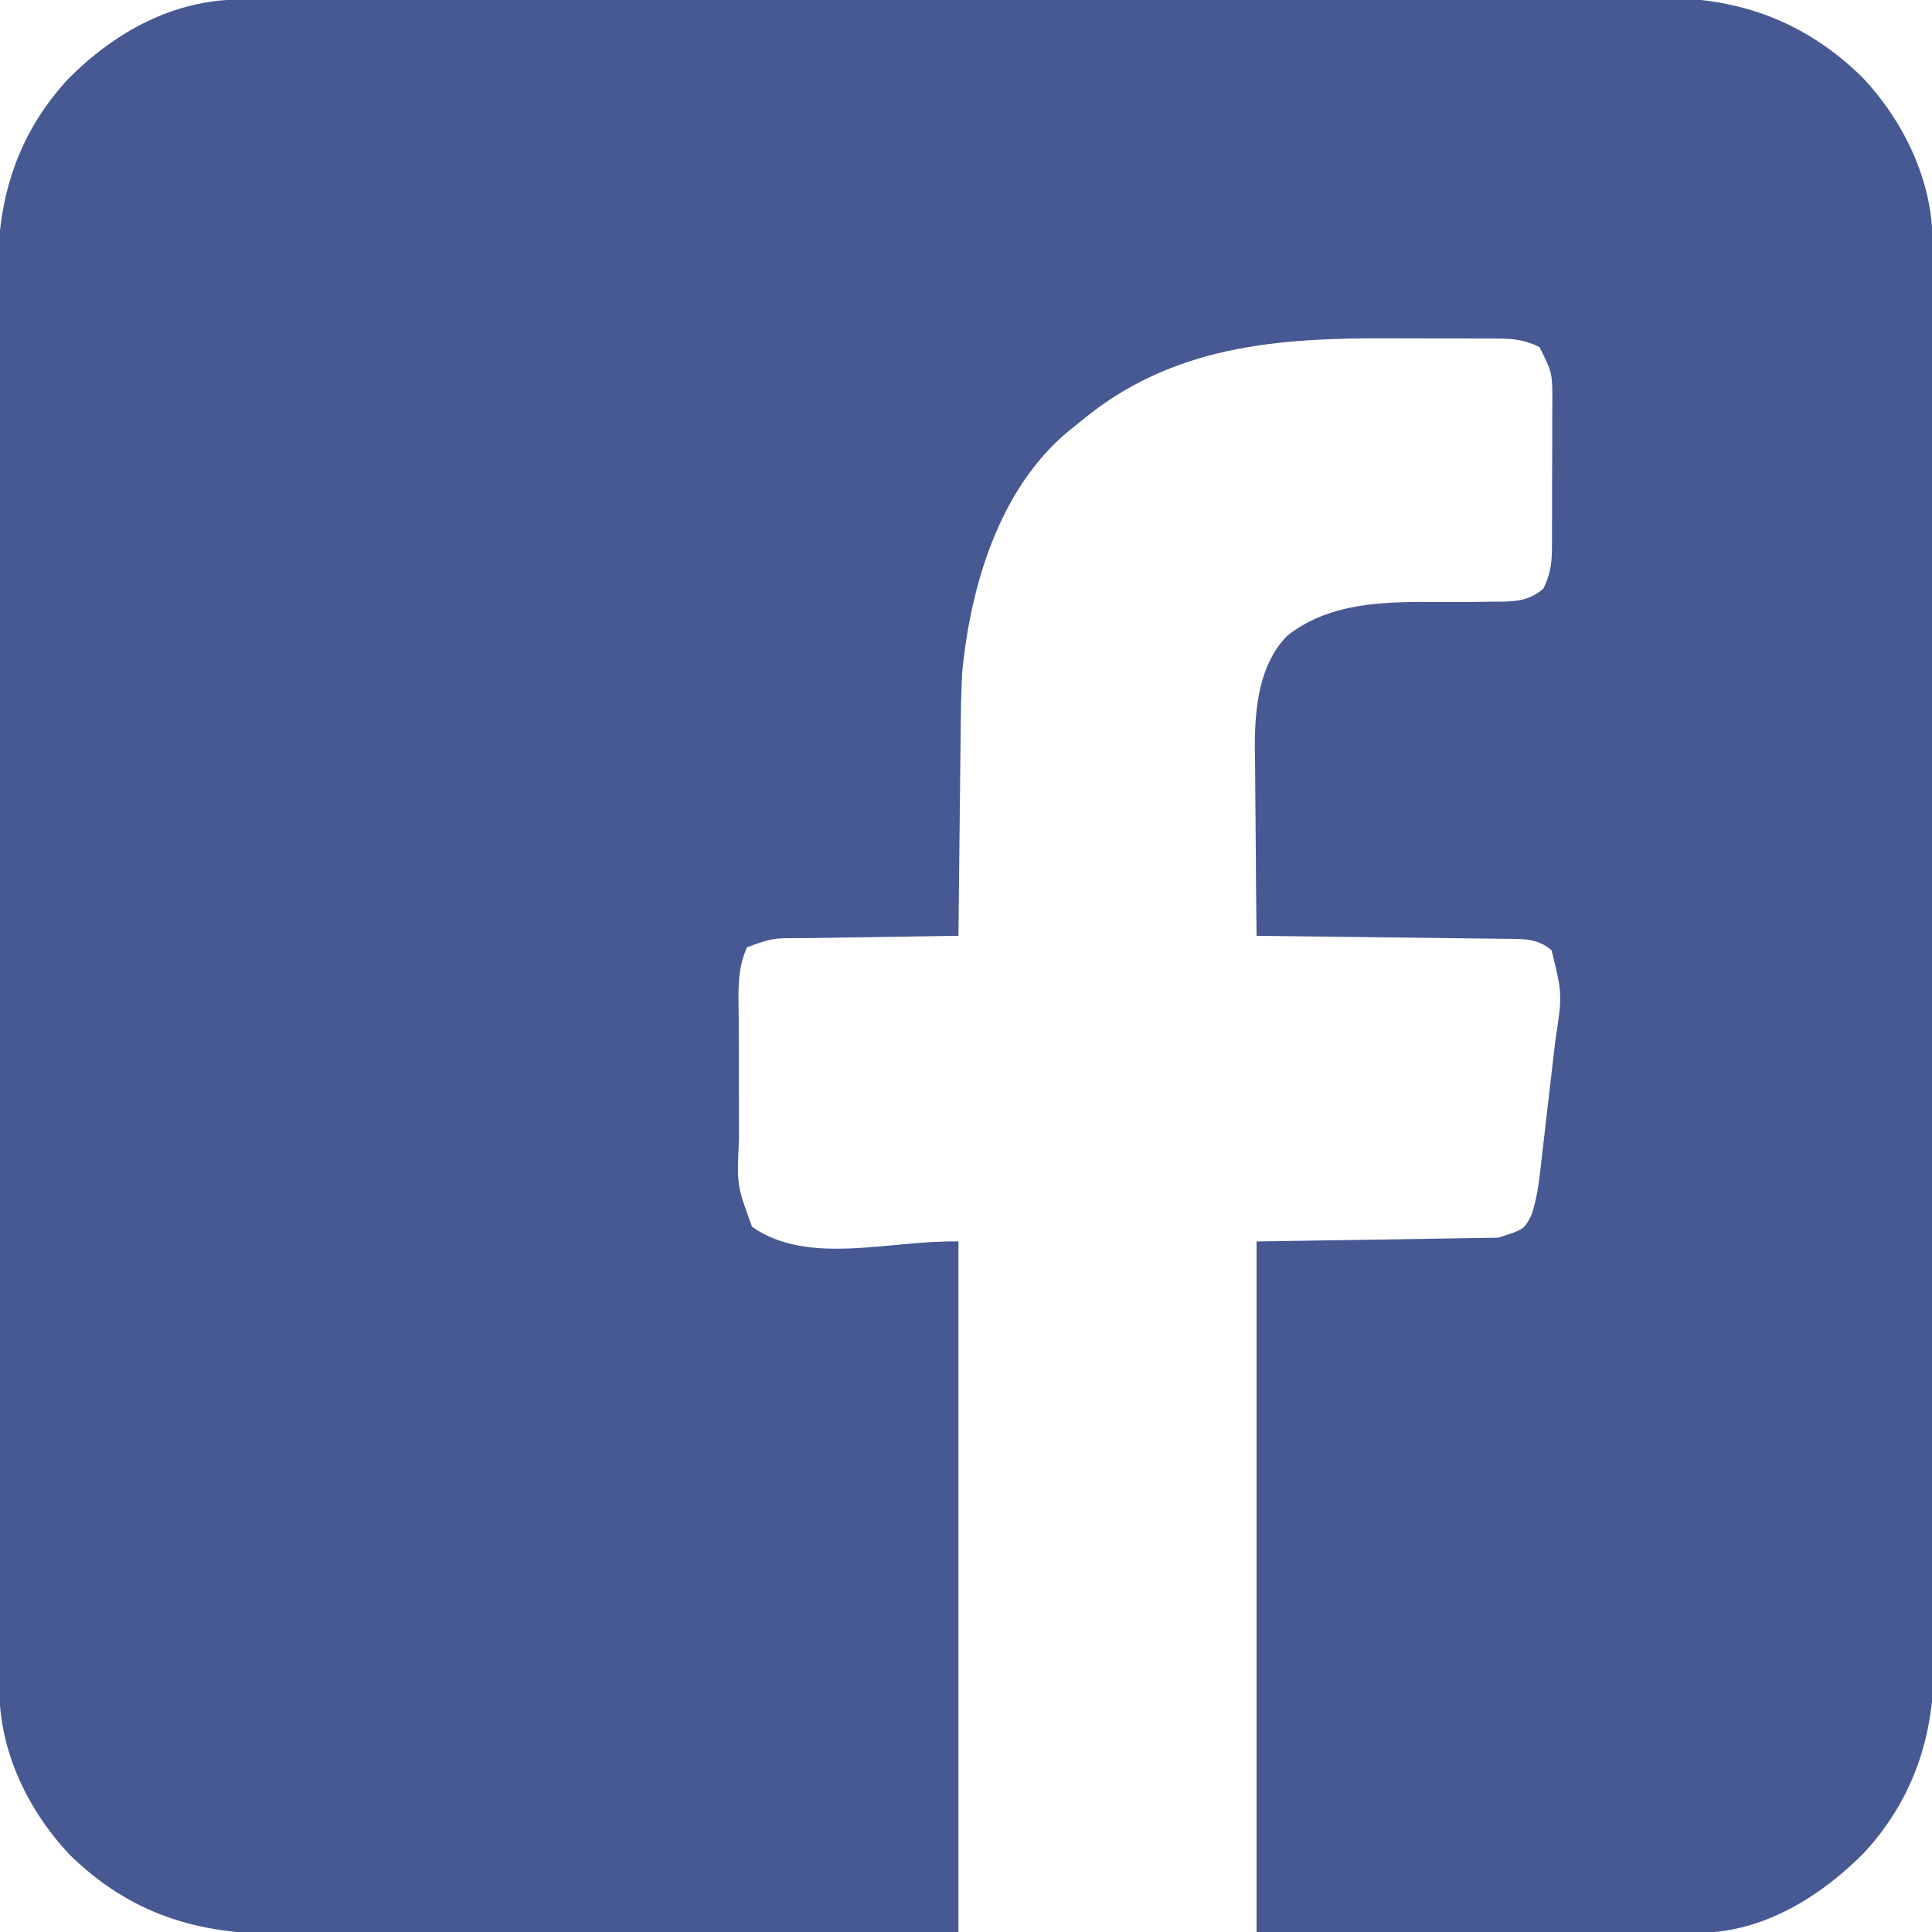
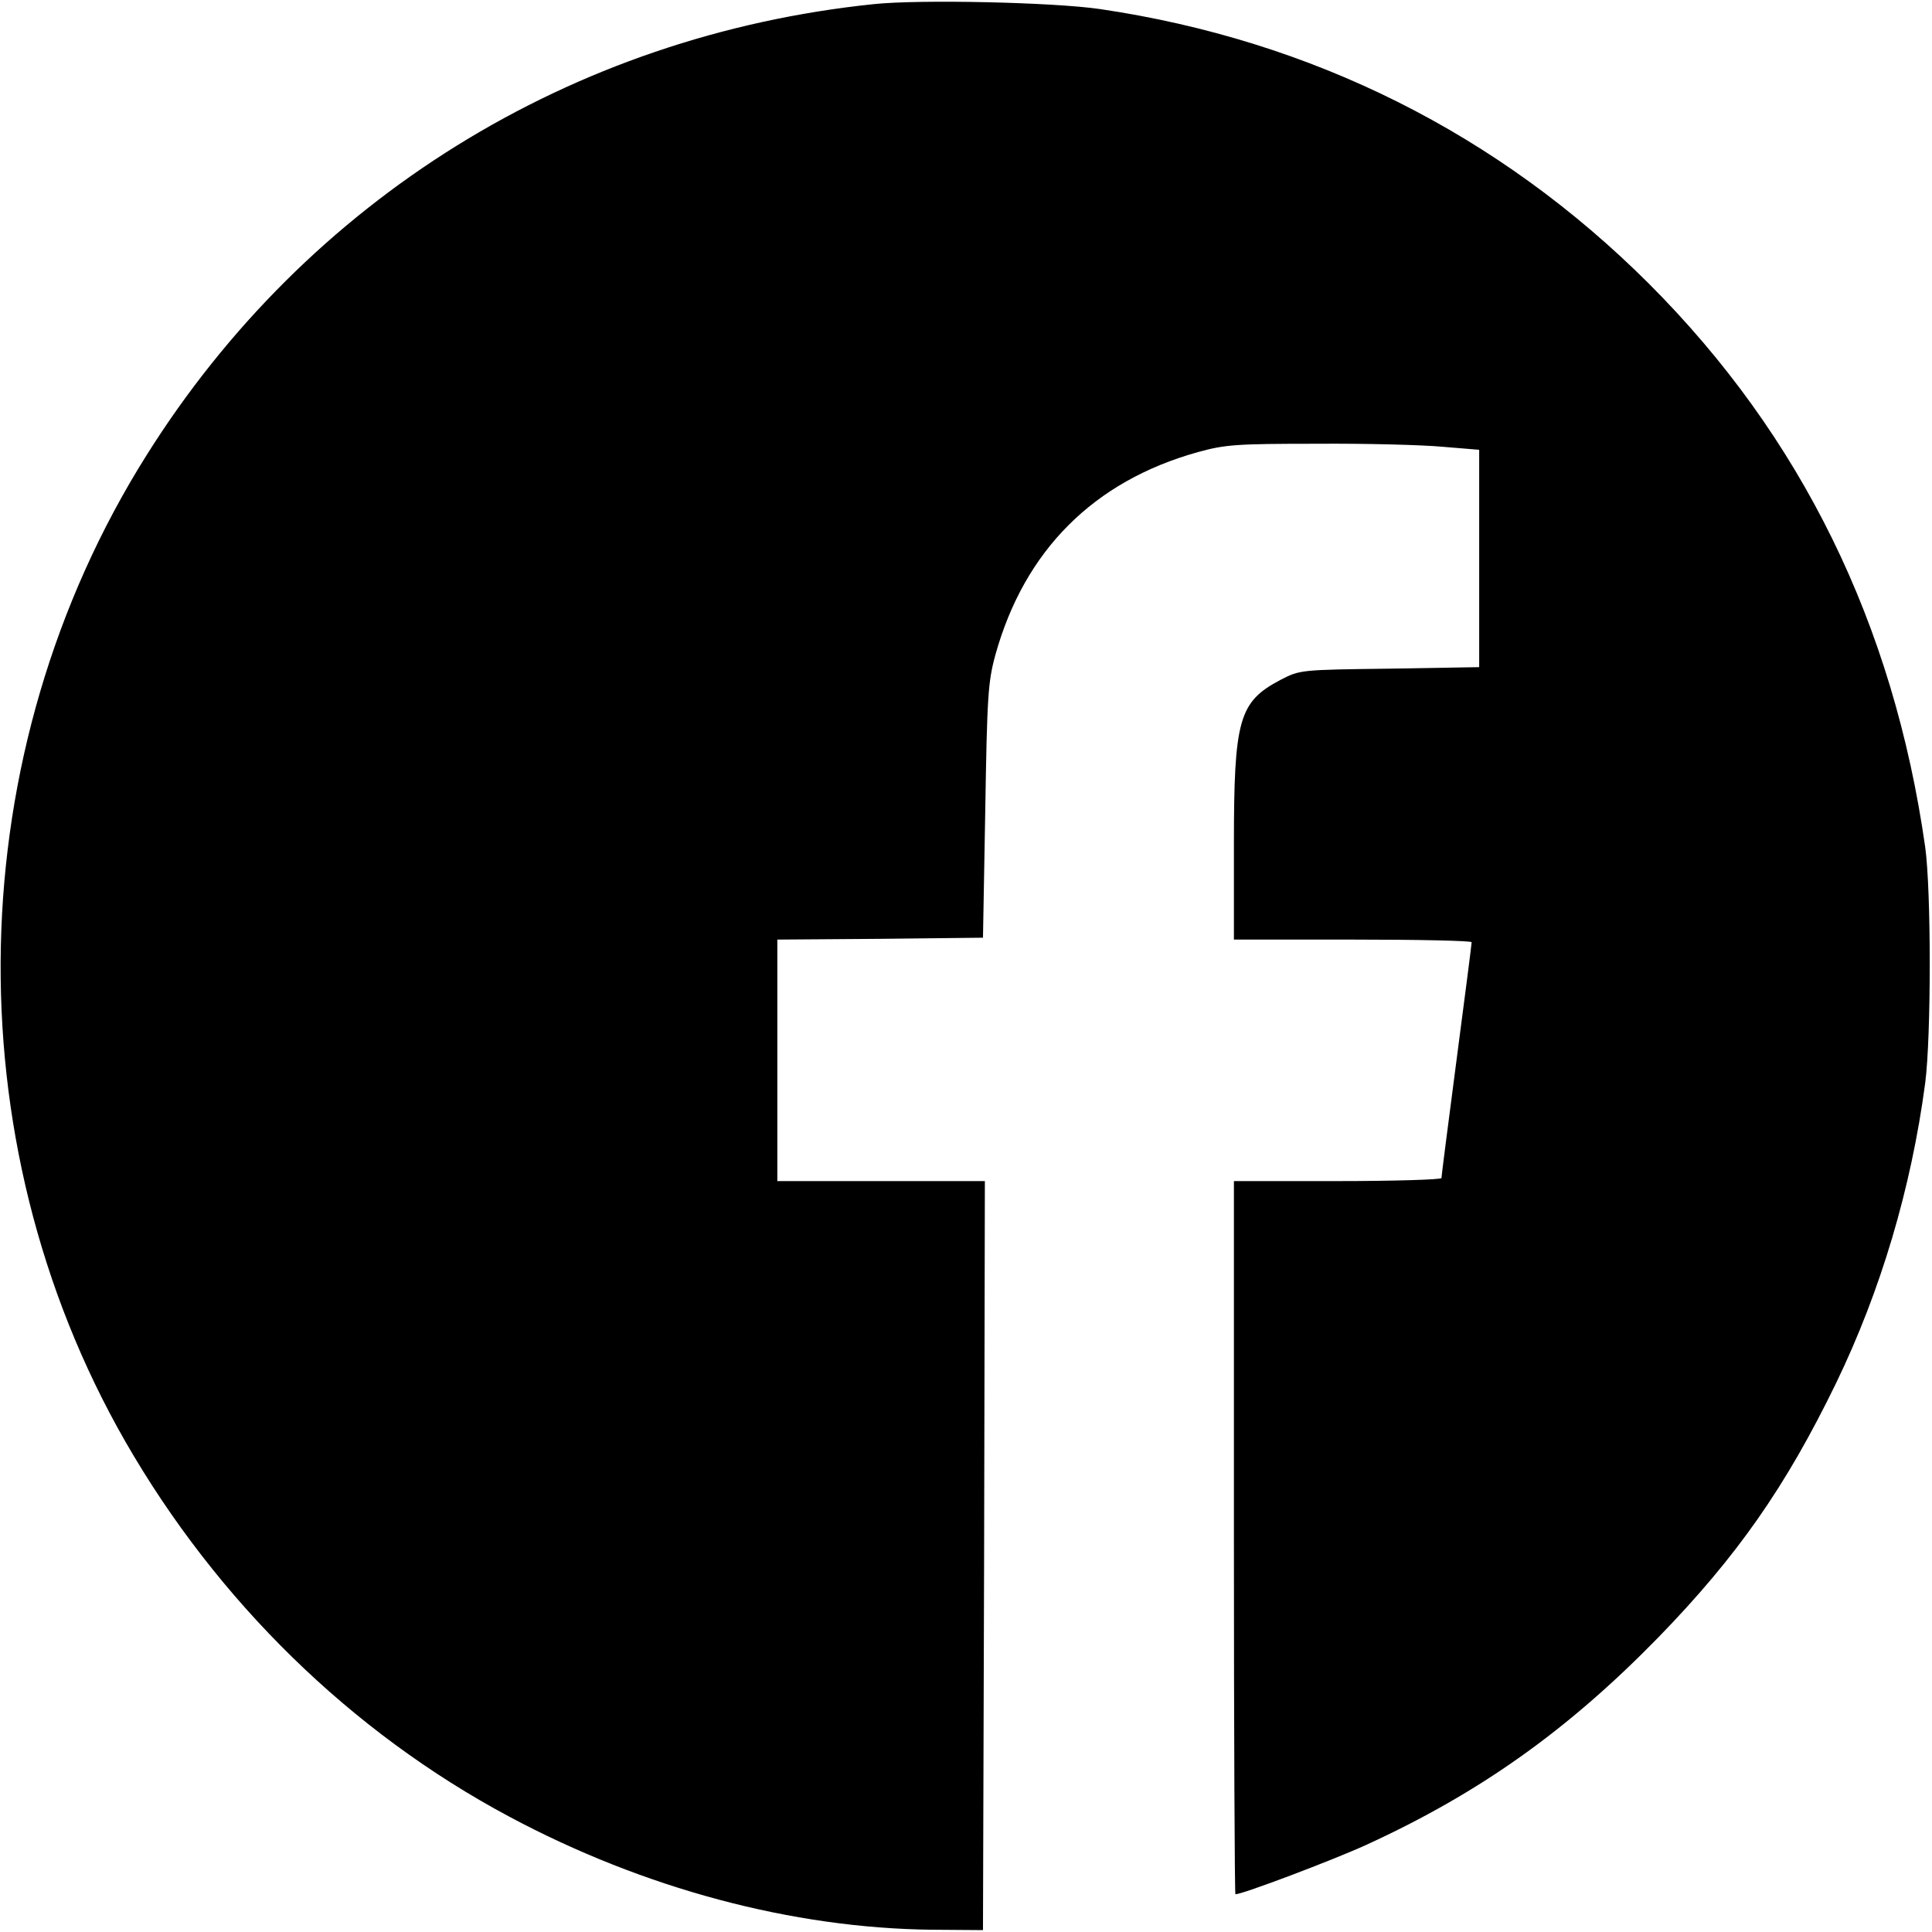
- <svg xmlns="http://www.w3.org/2000/svg" version="1.1" width="512" height="512">
-   <path d="M0 0 C0.674 -0.002 1.347 -0.005 2.041 -0.007 C4.302 -0.014 6.564 -0.013 8.825 -0.013 C10.461 -0.016 12.097 -0.02 13.733 -0.024 C18.232 -0.034 22.732 -0.038 27.231 -0.04 C32.083 -0.044 36.935 -0.054 41.786 -0.063 C53.505 -0.082 65.225 -0.093 76.944 -0.101 C82.465 -0.106 87.985 -0.111 93.506 -0.116 C111.861 -0.133 130.216 -0.148 148.572 -0.155 C153.335 -0.157 158.097 -0.159 162.86 -0.161 C164.636 -0.162 164.636 -0.162 166.447 -0.162 C185.617 -0.171 204.787 -0.196 223.957 -0.229 C243.645 -0.262 263.332 -0.28 283.019 -0.283 C294.07 -0.285 305.122 -0.294 316.173 -0.319 C325.586 -0.341 334.999 -0.349 344.412 -0.339 C349.212 -0.335 354.011 -0.337 358.811 -0.356 C363.213 -0.374 367.614 -0.373 372.016 -0.357 C373.6 -0.355 375.185 -0.359 376.77 -0.371 C397.363 -0.516 414.729 5.979 429.618 20.482 C440.583 32.033 448.318 47.841 448.342 63.926 C448.345 64.6 448.347 65.273 448.35 65.967 C448.356 68.228 448.356 70.49 448.355 72.751 C448.359 74.387 448.362 76.023 448.366 77.659 C448.376 82.158 448.38 86.658 448.383 91.157 C448.387 96.009 448.396 100.861 448.405 105.712 C448.425 117.432 448.435 129.151 448.444 140.87 C448.448 146.391 448.454 151.911 448.459 157.432 C448.476 175.787 448.49 194.142 448.498 212.498 C448.499 217.261 448.501 222.023 448.503 226.786 C448.504 227.97 448.504 229.154 448.505 230.373 C448.513 249.543 448.538 268.713 448.571 287.883 C448.604 307.571 448.622 327.258 448.625 346.945 C448.627 357.996 448.636 369.048 448.662 380.099 C448.683 389.512 448.691 398.925 448.682 408.338 C448.677 413.138 448.679 417.938 448.698 422.737 C448.716 427.139 448.715 431.54 448.7 435.942 C448.697 437.526 448.701 439.111 448.713 440.696 C448.848 459.854 443.403 476.836 430.208 491.134 C419.24 502.228 404.74 511.474 388.688 512.257 C387.793 512.256 386.897 512.255 385.975 512.254 C384.944 512.256 383.913 512.257 382.85 512.259 C381.725 512.255 380.6 512.251 379.441 512.248 C378.231 512.248 377.022 512.248 375.775 512.248 C371.861 512.247 367.947 512.24 364.032 512.232 C361.615 512.23 359.197 512.229 356.78 512.229 C347.819 512.224 338.857 512.21 329.896 512.197 C309.869 512.176 289.842 512.155 269.208 512.134 C269.208 451.744 269.208 391.354 269.208 329.134 C290.328 328.804 311.448 328.474 333.208 328.134 C340.077 325.985 340.077 325.985 342.045 322.16 C343.755 317.174 344.234 311.93 344.814 306.716 C344.943 305.623 345.071 304.529 345.204 303.402 C345.474 301.094 345.738 298.785 345.998 296.476 C346.393 292.974 346.806 289.475 347.222 285.976 C347.483 283.723 347.743 281.47 348.001 279.216 C348.123 278.185 348.245 277.153 348.37 276.09 C350.262 263.638 350.262 263.638 347.396 251.947 C343.521 248.736 340.034 248.988 335.166 248.929 C334.454 248.919 333.742 248.909 333.007 248.899 C330.654 248.867 328.3 248.843 325.946 248.818 C324.314 248.797 322.682 248.776 321.049 248.755 C316.754 248.7 312.458 248.65 308.162 248.602 C303.778 248.552 299.395 248.496 295.011 248.441 C286.41 248.333 277.809 248.232 269.208 248.134 C269.115 240.405 269.044 232.677 269.001 224.948 C268.98 221.357 268.952 217.767 268.906 214.177 C268.862 210.702 268.839 207.226 268.829 203.751 C268.818 201.803 268.787 199.855 268.755 197.907 C268.752 187.772 269.868 176.129 277.4 168.56 C290.582 158.168 308.427 159.793 324.31 159.678 C326.828 159.656 329.346 159.617 331.864 159.576 C333.011 159.575 333.011 159.575 334.181 159.575 C338.672 159.492 341.738 159.079 345.208 156.134 C346.942 152.59 347.463 149.72 347.483 145.797 C347.492 144.755 347.502 143.714 347.512 142.641 C347.511 141.526 347.51 140.412 347.509 139.263 C347.513 138.108 347.518 136.953 347.522 135.763 C347.528 133.323 347.528 130.883 347.524 128.443 C347.521 124.714 347.544 120.986 347.569 117.257 C347.572 114.884 347.572 112.511 347.571 110.138 C347.585 108.469 347.585 108.469 347.599 106.766 C347.61 98.985 347.61 98.985 344.208 92.134 C340.508 90.27 337.456 89.878 333.342 89.86 C332.183 89.85 331.023 89.84 329.829 89.831 C327.955 89.832 327.955 89.832 326.044 89.833 C324.742 89.829 323.44 89.825 322.099 89.82 C319.337 89.813 316.575 89.813 313.813 89.819 C311.018 89.823 308.224 89.816 305.429 89.798 C274.971 89.599 246.536 91.567 222.208 112.134 C221.235 112.909 220.262 113.684 219.259 114.482 C200.964 129.784 193.473 155.309 191.208 178.134 C190.907 183.695 190.837 189.246 190.794 194.814 C190.775 196.363 190.756 197.913 190.735 199.462 C190.685 203.49 190.645 207.517 190.607 211.545 C190.567 215.675 190.516 219.805 190.466 223.935 C190.37 232.001 190.285 240.068 190.208 248.134 C189.595 248.142 188.982 248.15 188.35 248.159 C181.958 248.245 175.567 248.344 169.175 248.452 C166.791 248.49 164.407 248.525 162.023 248.556 C158.592 248.602 155.162 248.66 151.732 248.72 C150.138 248.737 150.138 248.737 148.511 248.755 C141.067 248.717 141.067 248.717 134.208 251.134 C131.409 257.064 131.935 263.581 131.978 270.025 C131.978 271.165 131.979 272.306 131.979 273.481 C131.982 275.888 131.99 278.295 132.002 280.702 C132.021 284.358 132.023 288.014 132.023 291.669 C132.028 294.017 132.033 296.365 132.04 298.712 C132.042 300.333 132.042 300.333 132.044 301.987 C131.476 314.277 131.476 314.277 135.521 325.259 C150.508 335.716 171.937 328.754 190.208 329.134 C190.208 389.524 190.208 449.914 190.208 512.134 C141.37 512.295 141.37 512.295 120.864 512.33 C106.72 512.353 92.576 512.381 78.432 512.436 C68.129 512.476 57.827 512.502 47.525 512.511 C42.074 512.516 36.623 512.528 31.172 512.557 C26.032 512.584 20.893 512.593 15.753 512.587 C13.875 512.588 11.998 512.596 10.12 512.611 C-11.514 512.78 -29.359 507.218 -45.202 491.787 C-56.167 480.236 -63.902 464.428 -63.926 448.342 C-63.928 447.669 -63.931 446.995 -63.933 446.301 C-63.94 444.04 -63.939 441.779 -63.939 439.518 C-63.942 437.882 -63.946 436.246 -63.95 434.61 C-63.96 430.11 -63.964 425.611 -63.967 421.111 C-63.97 416.259 -63.98 411.408 -63.989 406.556 C-64.009 394.837 -64.019 383.118 -64.027 371.398 C-64.032 365.878 -64.037 360.357 -64.042 354.837 C-64.059 336.481 -64.074 318.126 -64.081 299.771 C-64.083 295.008 -64.085 290.245 -64.087 285.482 C-64.087 284.298 -64.088 283.115 -64.088 281.895 C-64.097 262.725 -64.122 243.555 -64.155 224.385 C-64.188 204.698 -64.206 185.011 -64.209 165.323 C-64.211 154.272 -64.22 143.221 -64.245 132.17 C-64.267 122.756 -64.275 113.343 -64.265 103.93 C-64.261 99.13 -64.263 94.331 -64.282 89.531 C-64.3 85.13 -64.299 80.728 -64.283 76.327 C-64.281 74.742 -64.285 73.157 -64.297 71.572 C-64.432 52.414 -58.987 35.433 -45.792 21.134 C-33.458 8.659 -17.884 0.027 0 0 Z " fill="#475993" transform="translate(63.79185,-0.1342211)" />
+ <svg xmlns="http://www.w3.org/2000/svg" version="1.0" width="512pt" height="512pt" viewBox="0 0 512 512" preserveAspectRatio="xMidYMid meet">
+   <g transform="translate(0,512) scale(0.1,-0.1)" fill="#000000" stroke="none">
+     <path d="M2315 5109 c-800 -83 -1501 -517 -1927 -1196 -494 -786 -516 -1810 -56 -2613 243 -423 598 -770 1017 -994 357 -191 751 -296 1121 -300 l135 -1 3 993 2 992 -275 0 -275 0 0 320 0 320 273 2 272 3 6 335 c5 304 7 342 27 415 77 276 260 460 537 537 72 20 104 22 315 22 129 1 279 -3 333 -8 l97 -8 0 -288 0 -288 -237 -4 c-237 -3 -238 -3 -290 -30 -110 -58 -123 -105 -123 -435 l0 -253 315 0 c173 0 315 -3 315 -7 0 -5 -18 -145 -40 -312 -22 -168 -40 -308 -40 -313 0 -4 -124 -8 -275 -8 l-275 0 0 -945 c0 -520 2 -945 4 -945 19 0 257 90 347 131 301 138 534 304 774 550 209 215 338 400 471 674 118 244 199 516 236 795 16 124 16 509 0 625 -84 591 -328 1089 -733 1494 -397 396 -891 644 -1454 727 -123 18 -478 26 -600 13z" />
+   </g>
</svg>
